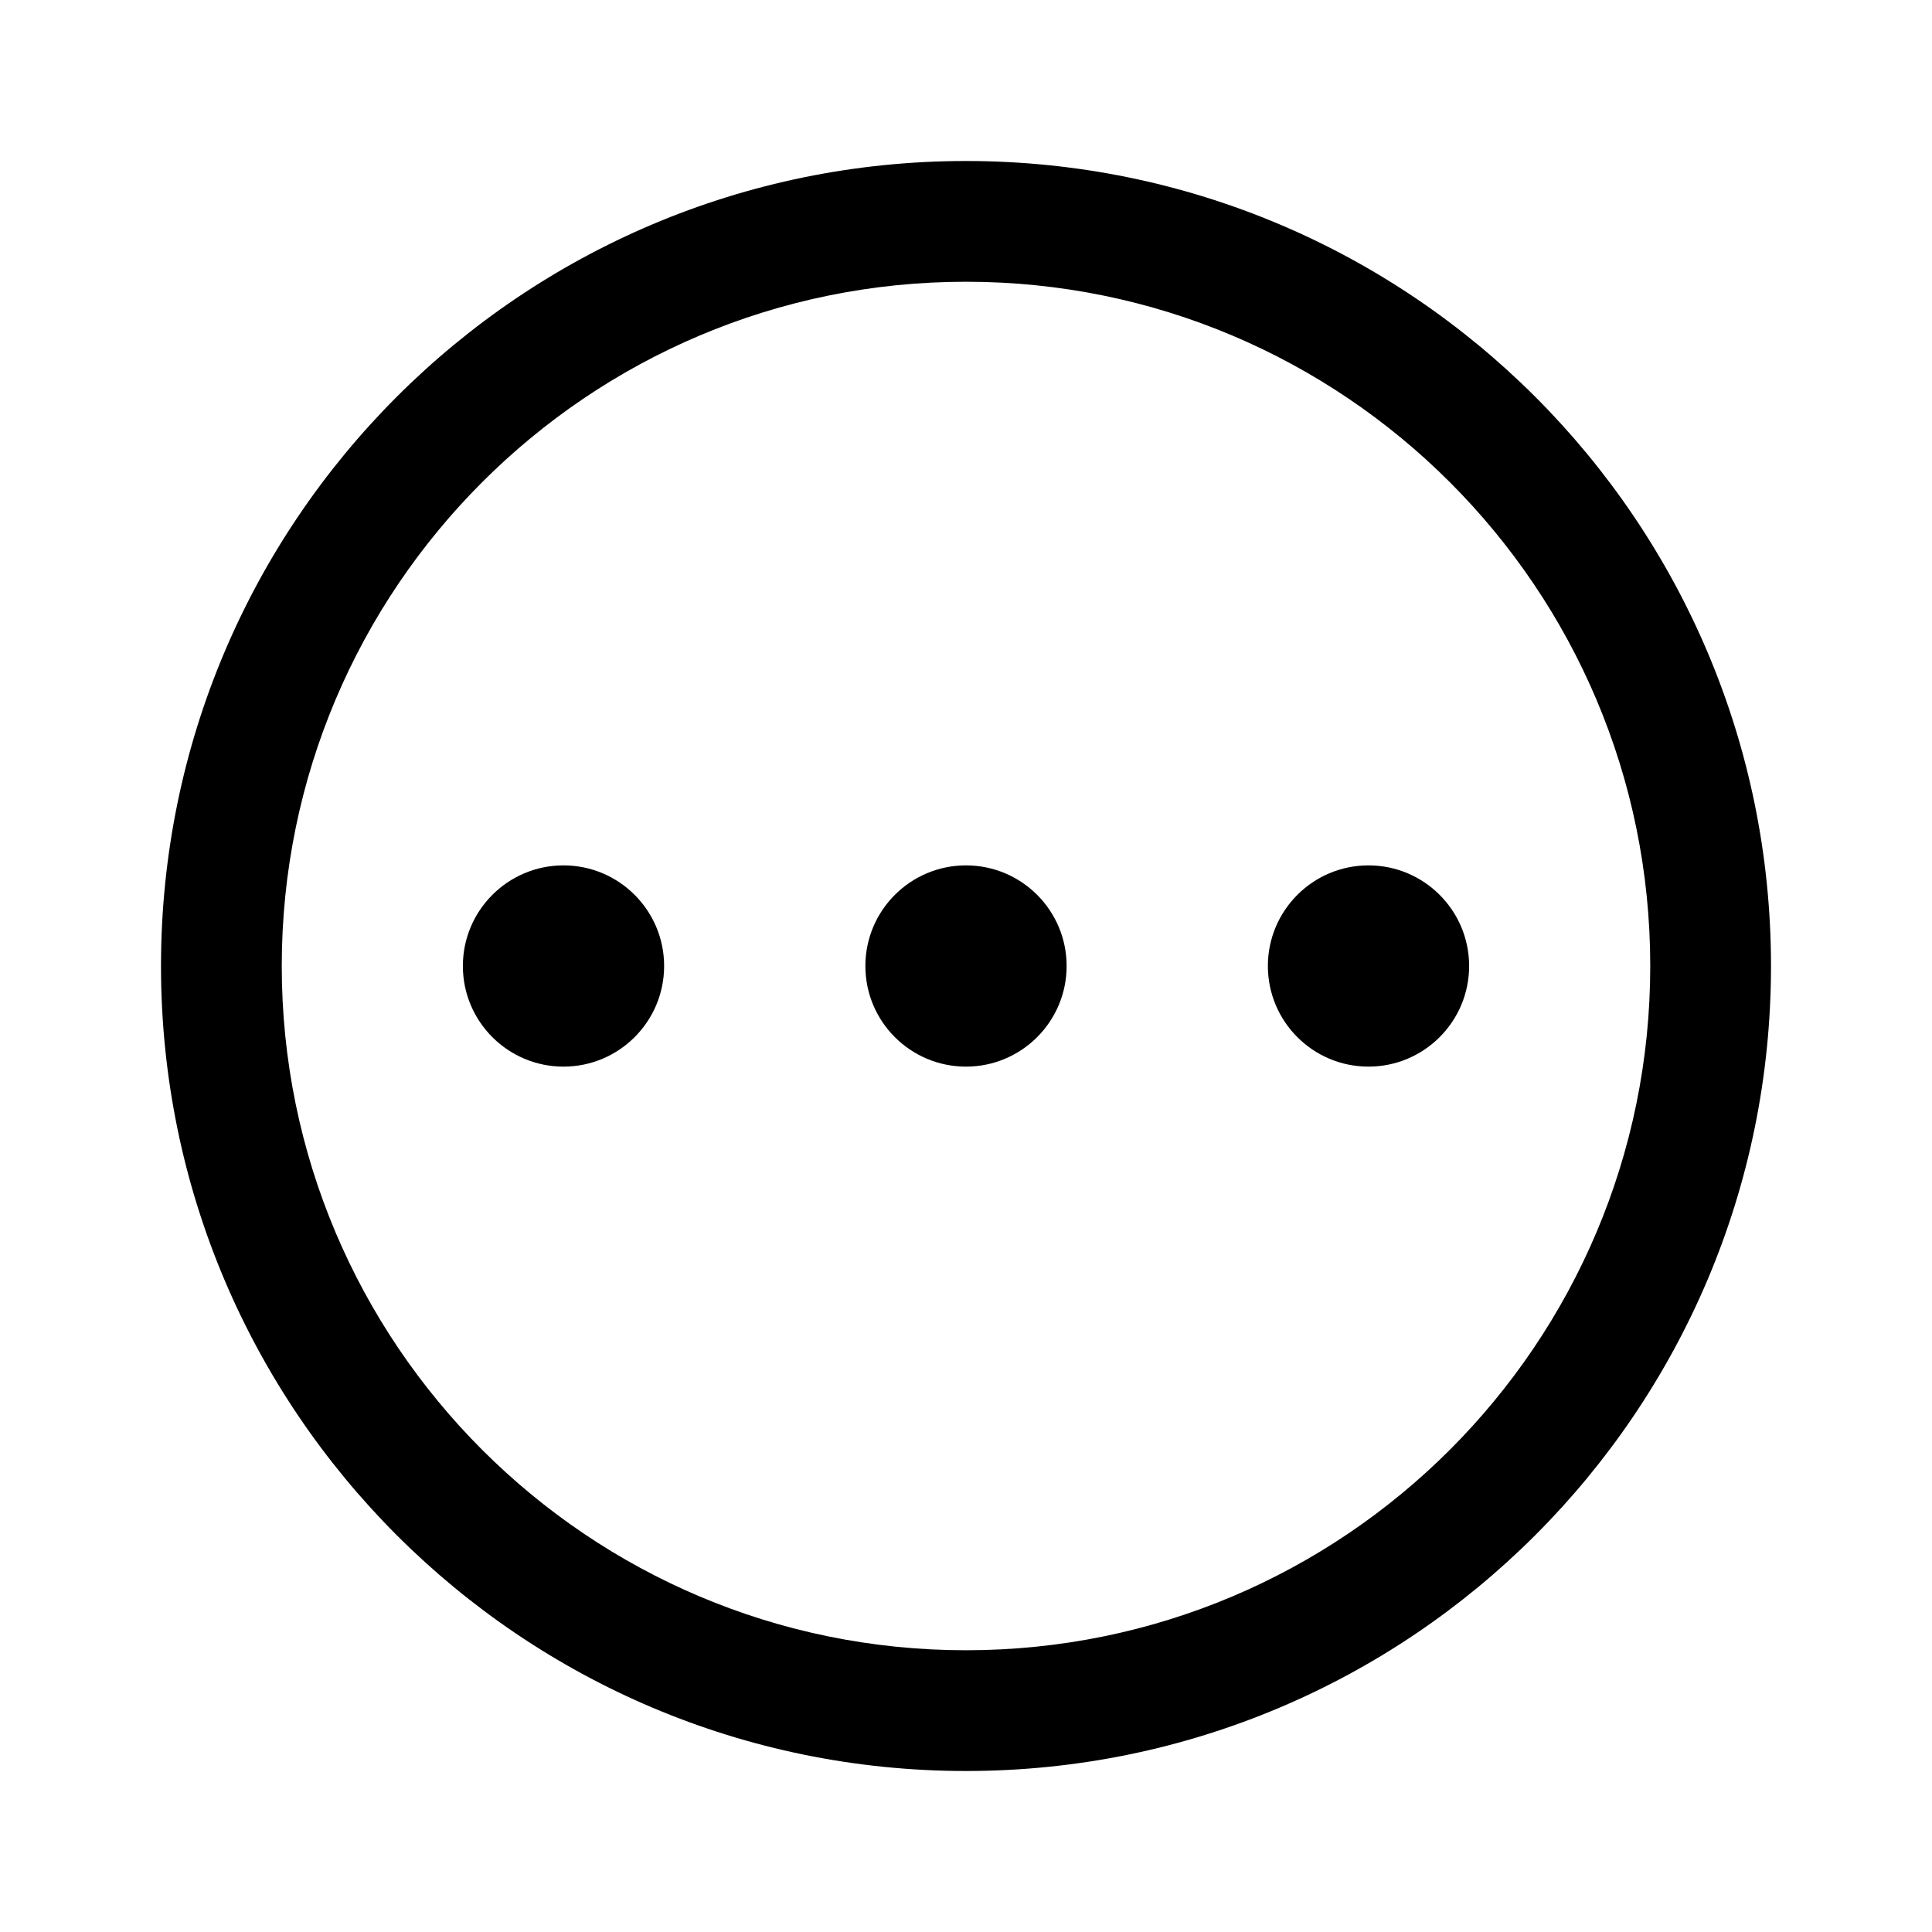
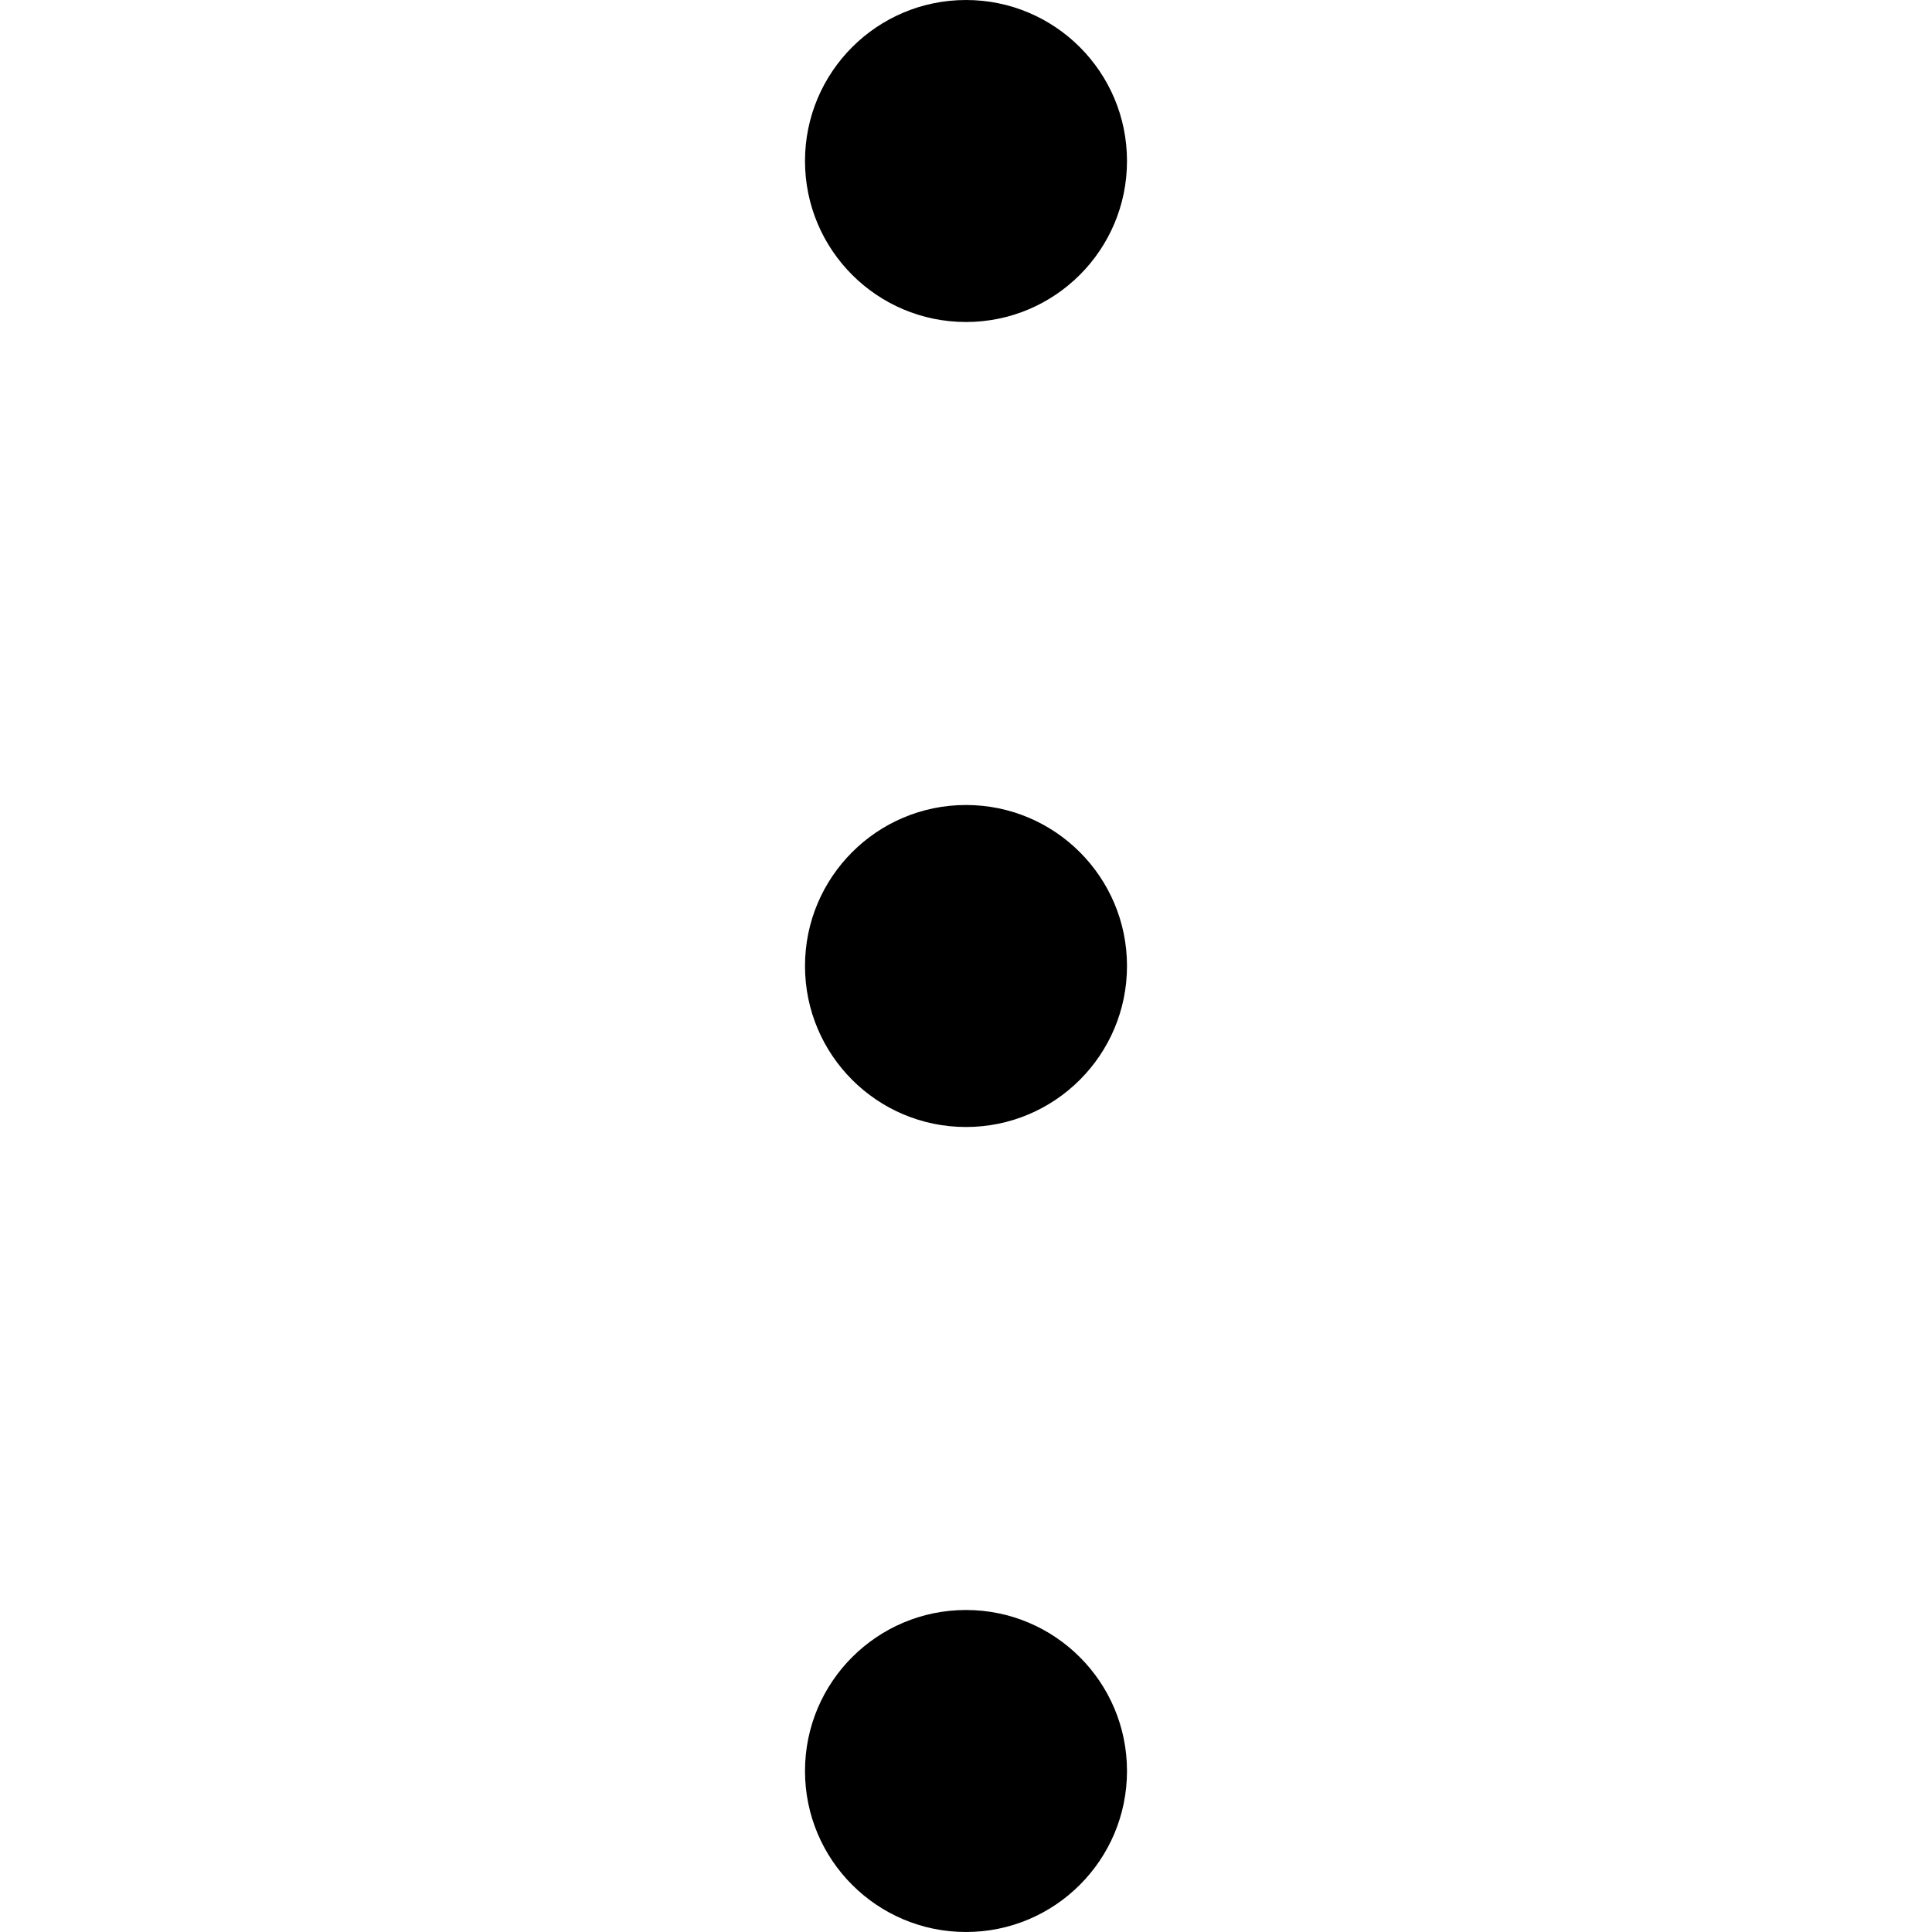
- <svg xmlns="http://www.w3.org/2000/svg" width="512" height="512" viewBox="0 0 24 24" fill="#000000">
-   <path d="M20.5 12C20.5 7.306 16.694 3.5 12 3.5C7.306 3.5 3.5 7.306 3.5 12C3.5 16.694 7.306 20.5 12 20.5C16.694 20.5 20.5 16.694 20.5 12ZM22 12C22 17.523 17.523 22 12 22C6.477 22 2 17.523 2 12C2 6.477 6.477 2 12 2C17.523 2 22 6.477 22 12ZM7 13.25C7.69 13.25 8.25 12.69 8.25 12C8.25 11.31 7.69 10.75 7 10.75C6.31 10.75 5.75 11.31 5.75 12C5.75 12.69 6.31 13.25 7 13.25ZM12 13.25C12.69 13.25 13.25 12.69 13.25 12C13.25 11.31 12.69 10.75 12 10.75C11.31 10.75 10.75 11.31 10.75 12C10.75 12.69 11.31 13.25 12 13.25ZM17 13.25C17.69 13.25 18.25 12.69 18.25 12C18.25 11.31 17.69 10.75 17 10.75C16.31 10.75 15.75 11.31 15.75 12C15.75 12.69 16.31 13.25 17 13.25Z" fill="#000000" />
+ <svg xmlns="http://www.w3.org/2000/svg" id="Outline" viewBox="0 0 24 24" width="512" height="512">
+   <circle cx="12" cy="2" r="2" />
+   <circle cx="12" cy="12" r="2" />
+   <circle cx="12" cy="22" r="2" />
</svg>
